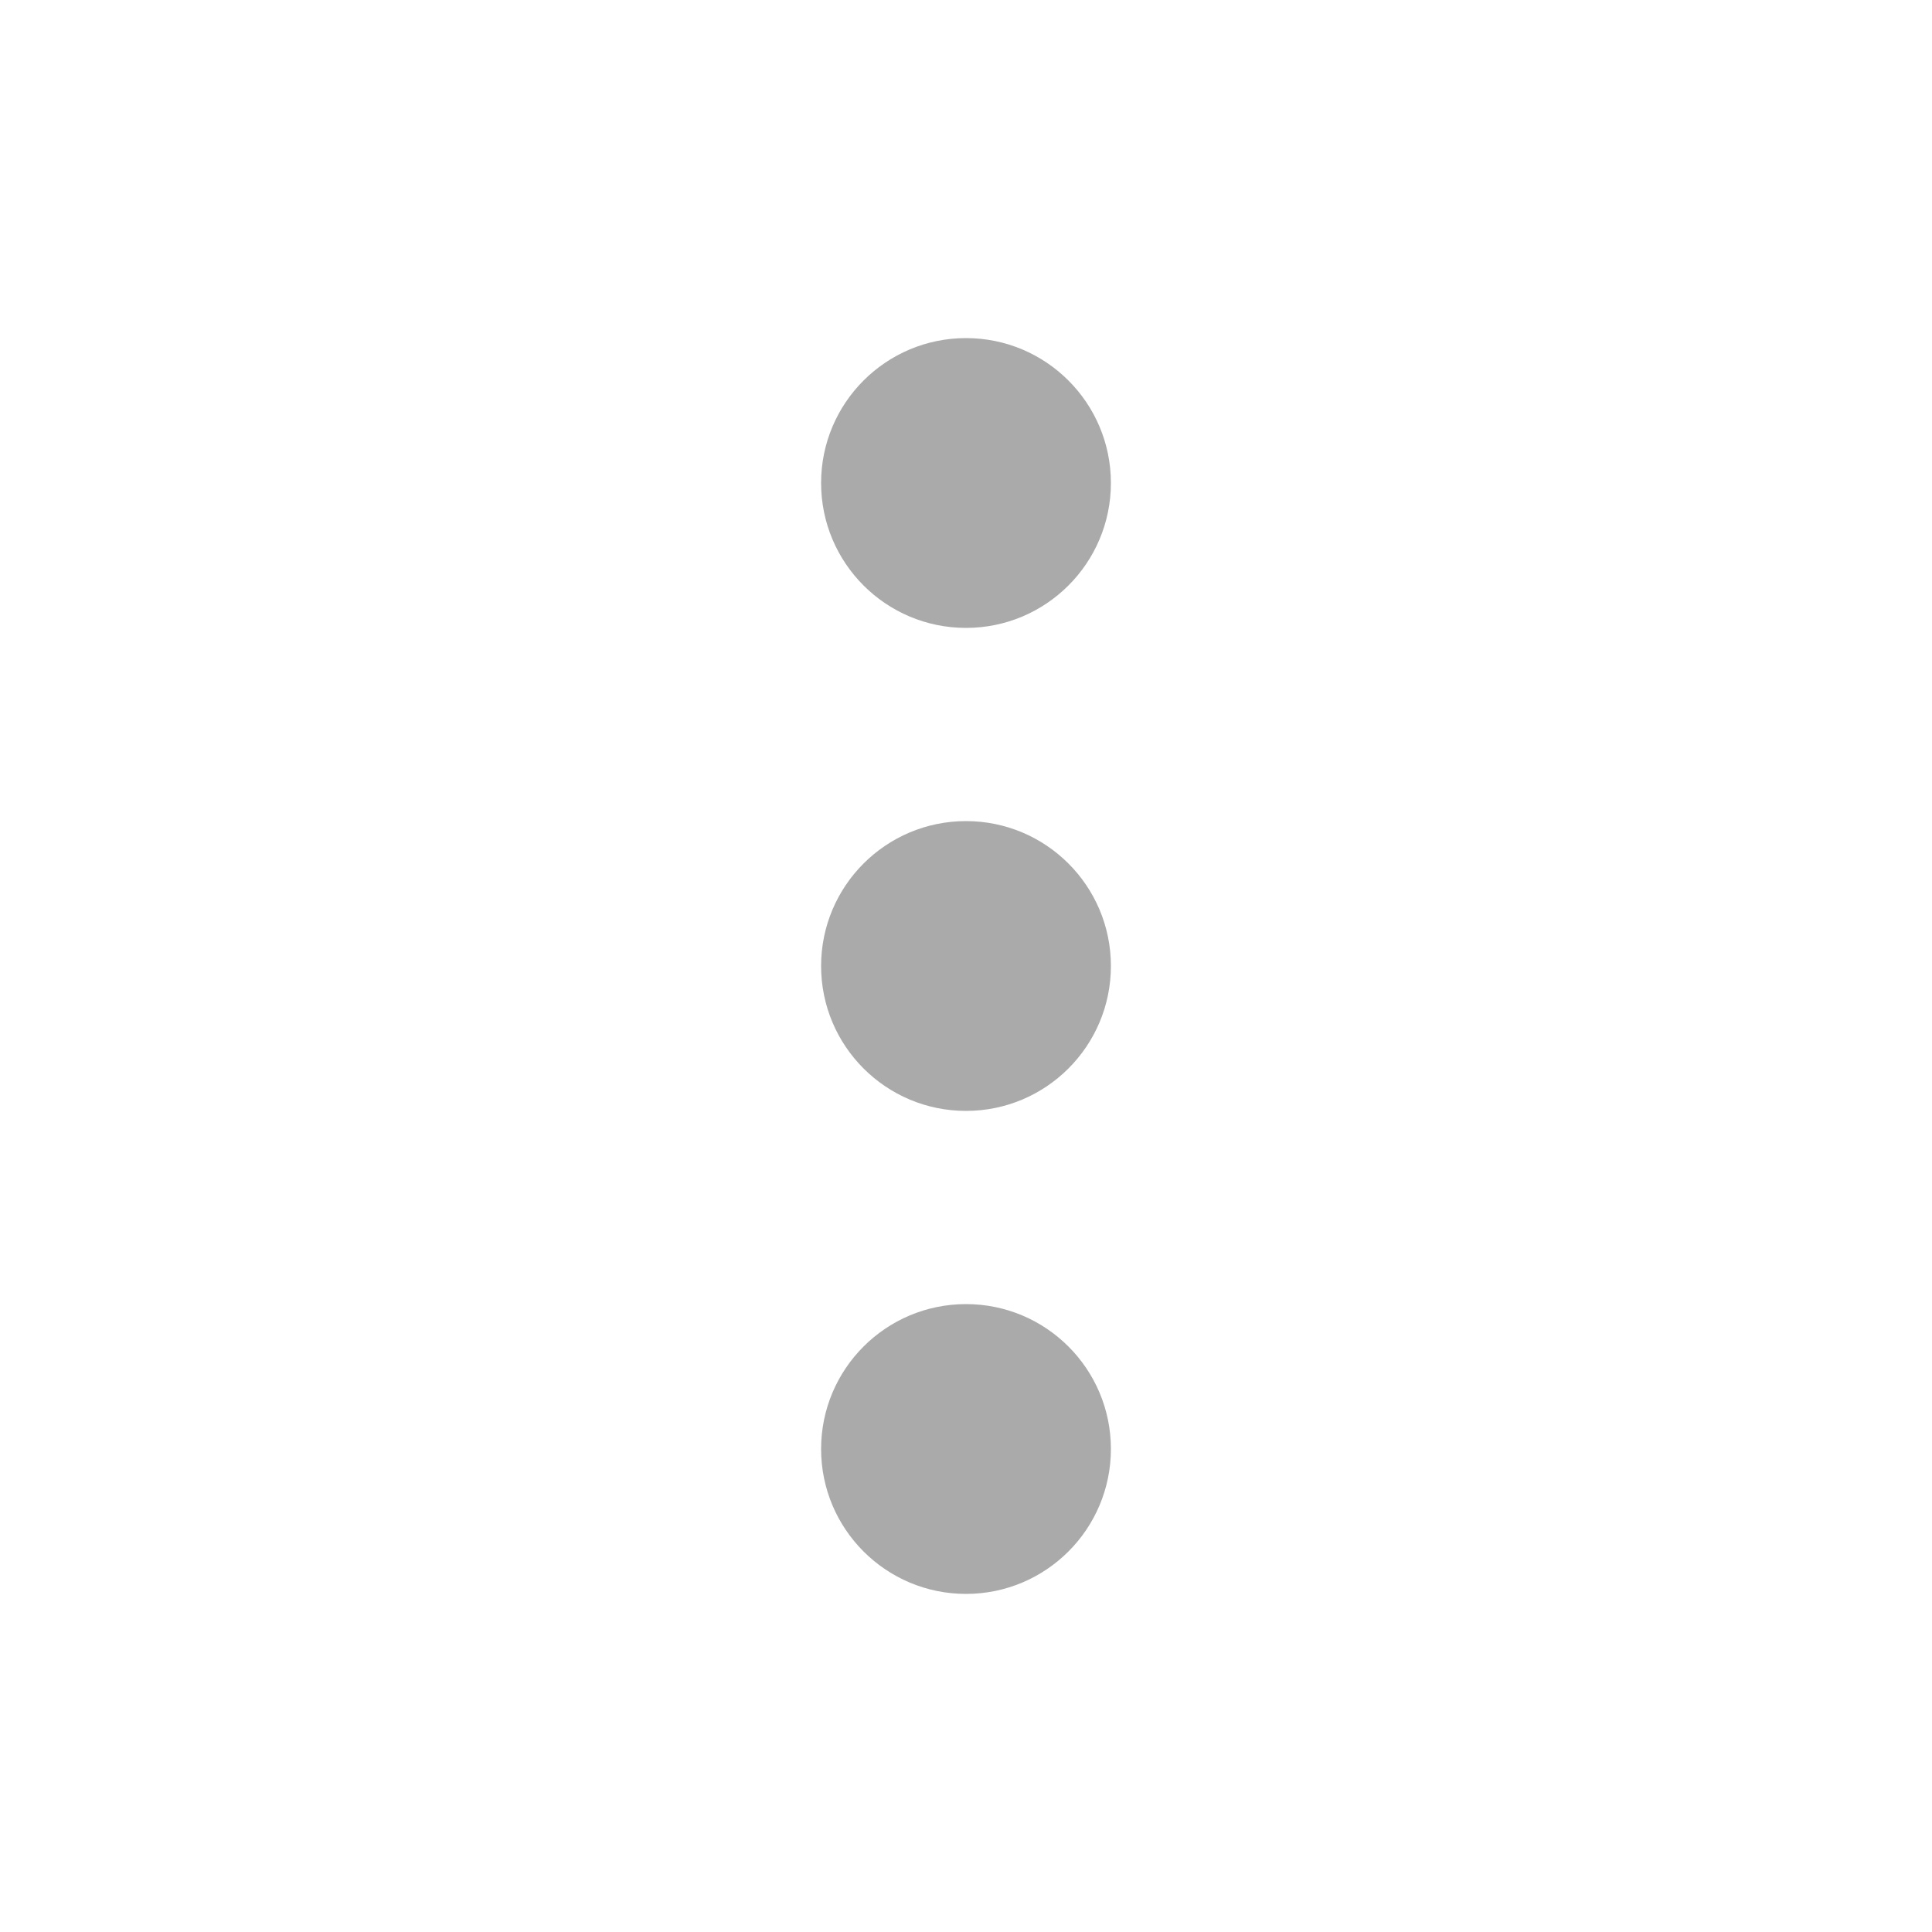
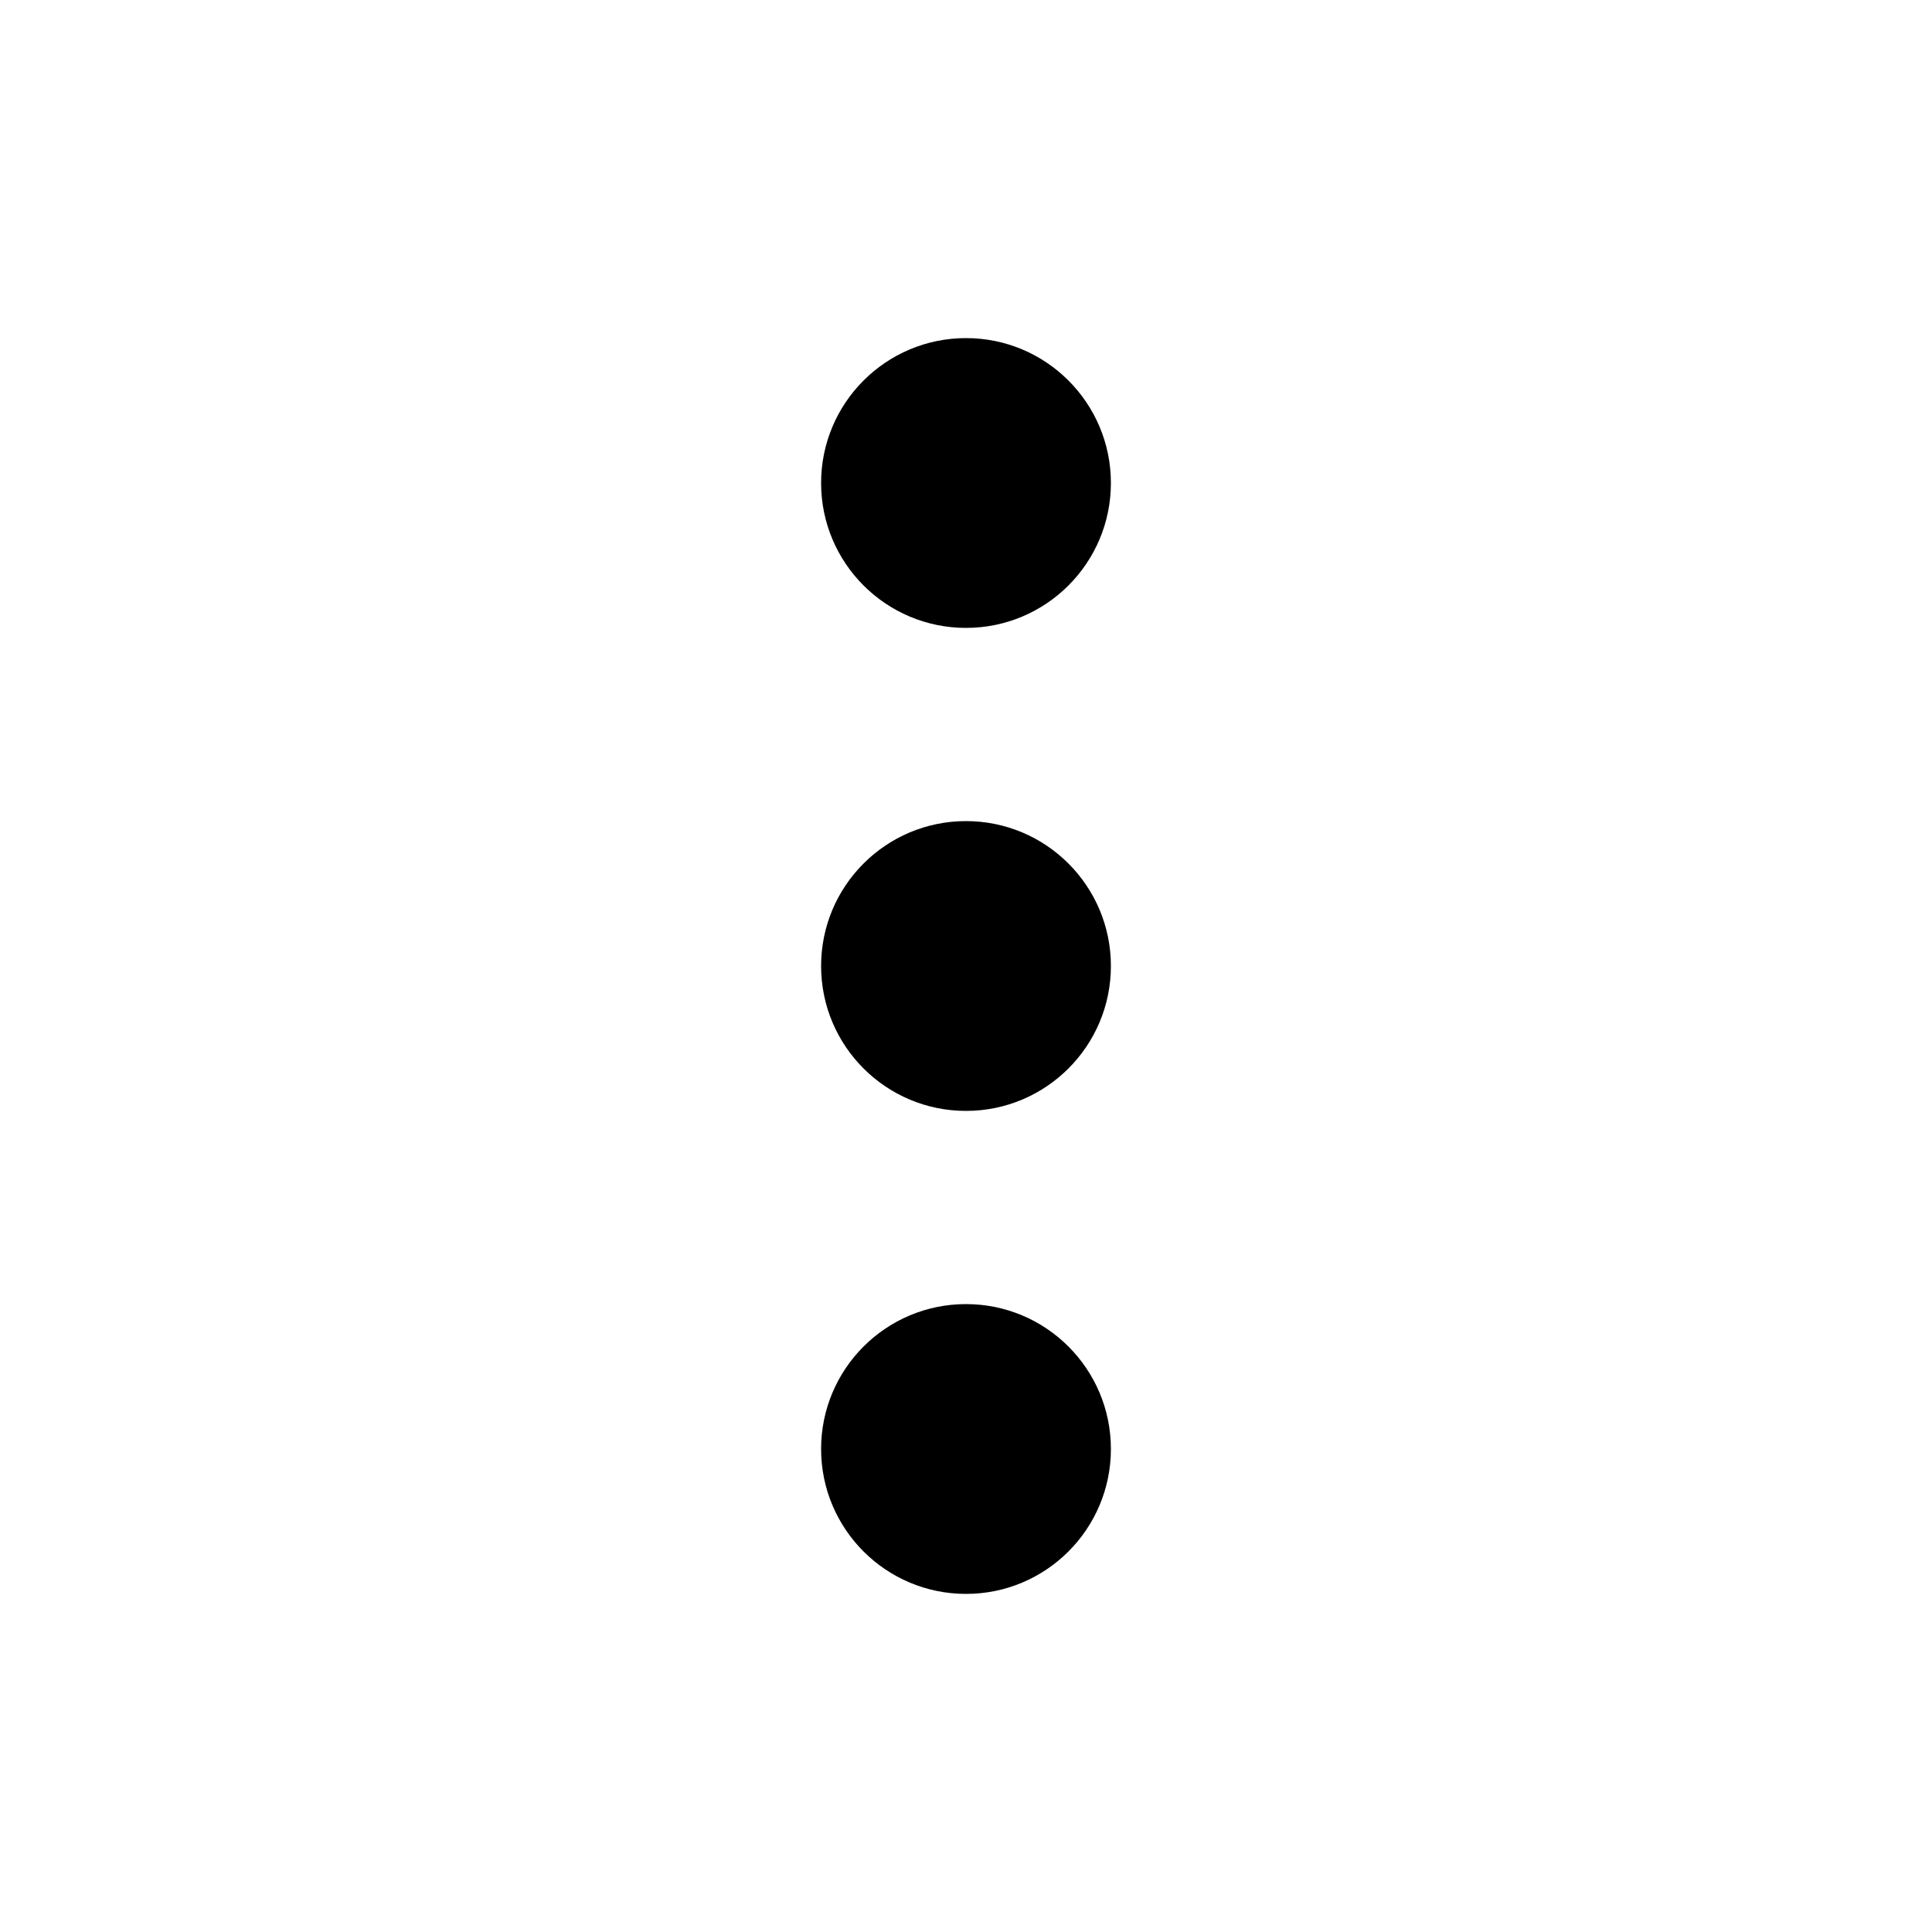
- <svg xmlns="http://www.w3.org/2000/svg" width="20px" height="20px" viewBox="0 0 20 20" fill="none">
-   <circle cx="10" cy="15" r="1.5" fill="#aaa" />
-   <circle cx="10" cy="10" r="1.5" fill="#aaa" />
-   <circle cx="10" cy="5" r="1.5" fill="#aaa" />
+ <svg xmlns="http://www.w3.org/2000/svg" width="20px" height="20px" viewBox="0 0 20 20">
+   <circle cx="10" cy="15" r="1.5" />
+   <circle cx="10" cy="10" r="1.5" />
+   <circle cx="10" cy="5" r="1.5" />
</svg>
